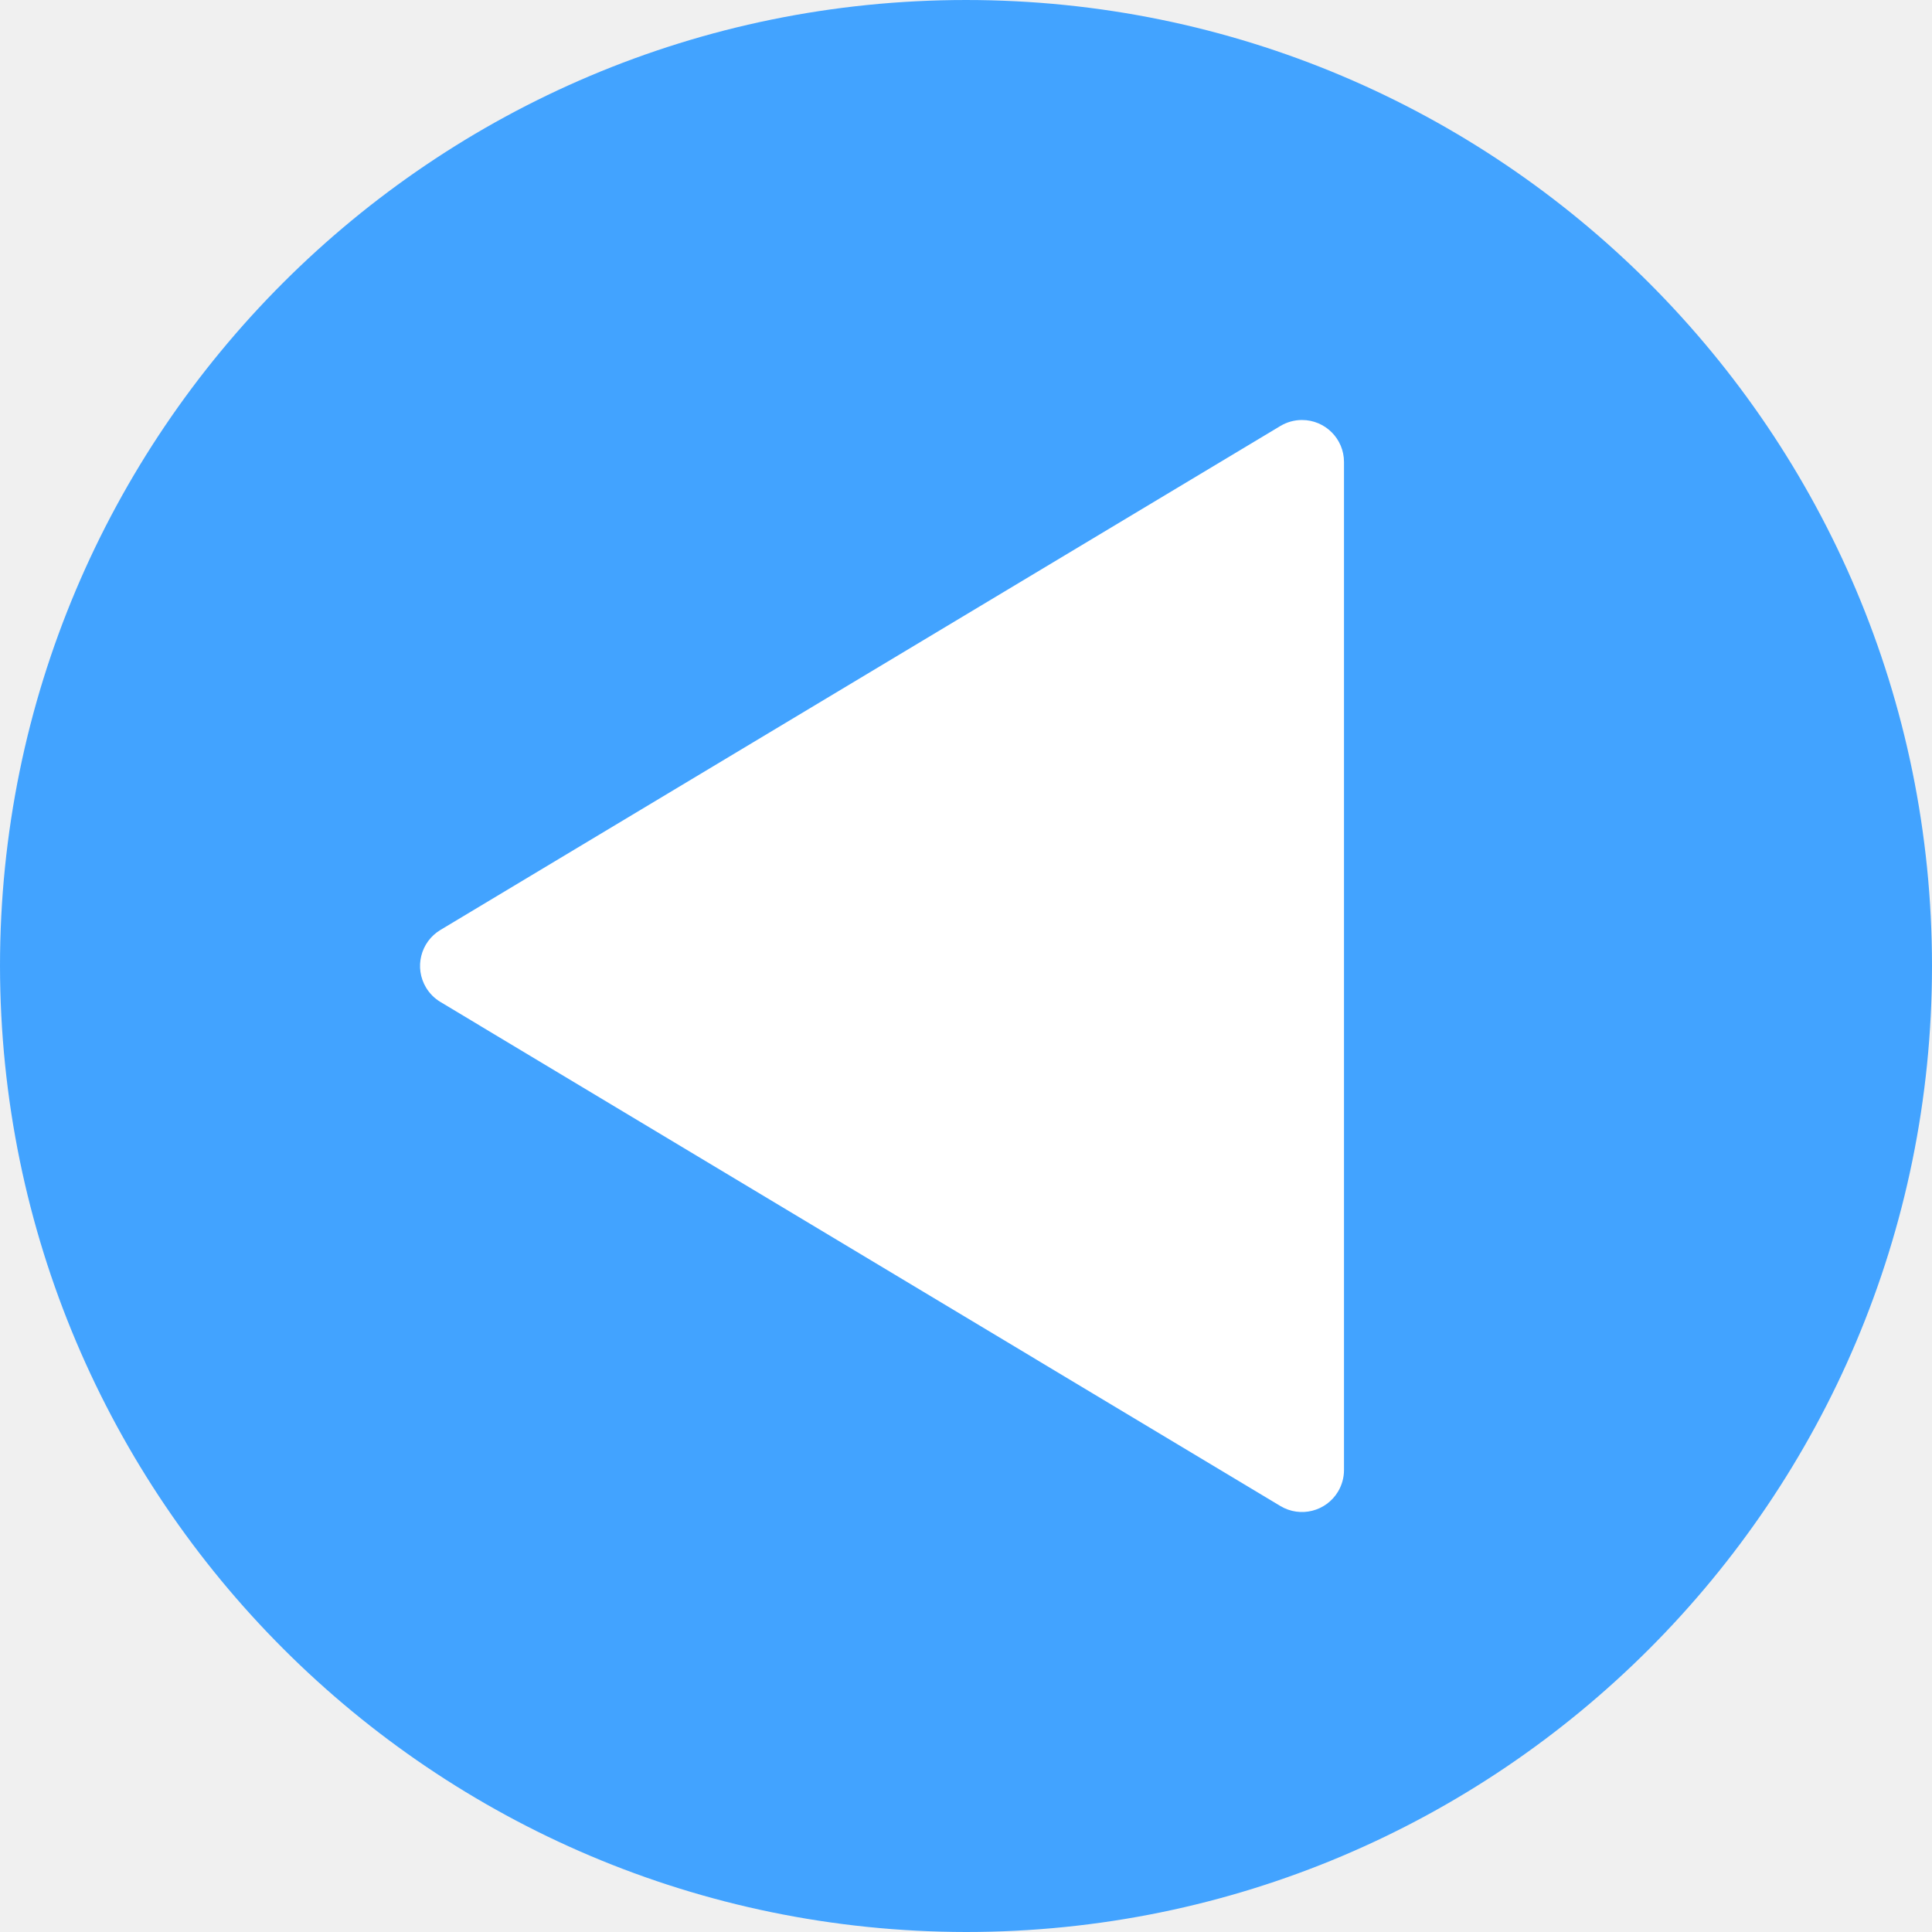
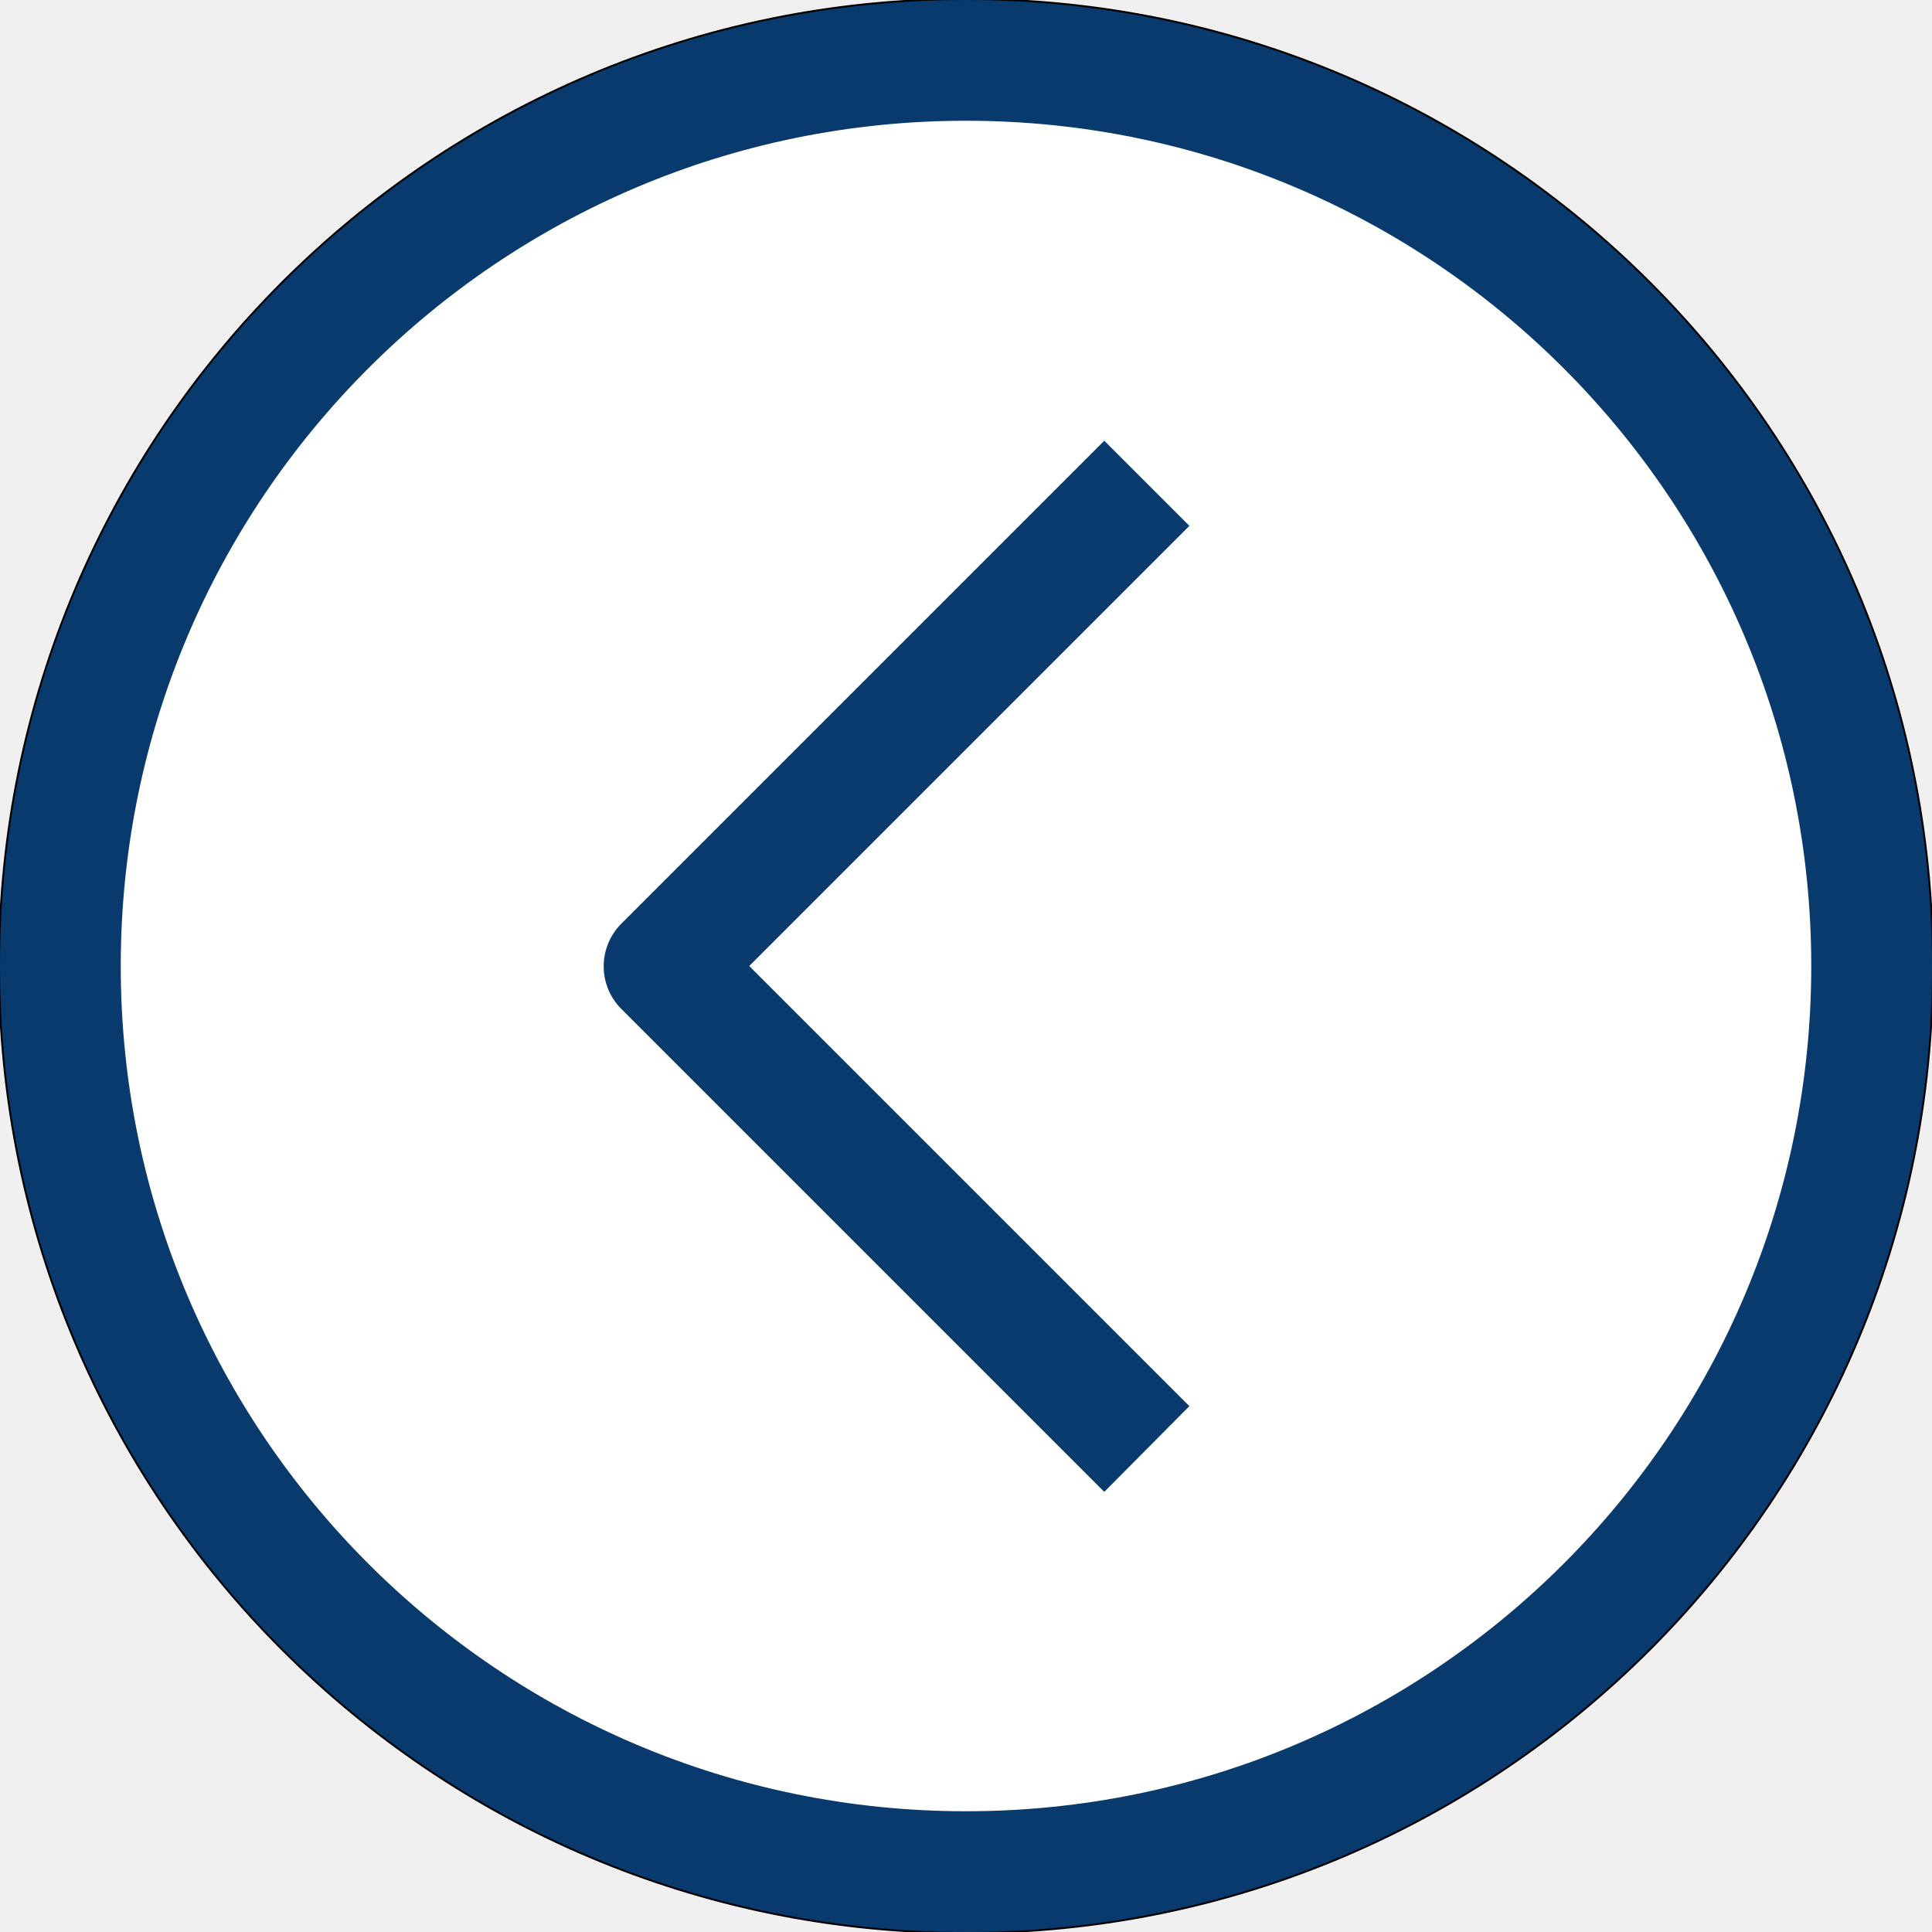
- <svg xmlns="http://www.w3.org/2000/svg" version="1.1" id="Capa_1" x="0px" y="0px" viewBox="0 0 490.667 490.667" style="enable-background:new 0 0 490.667 490.667;" xml:space="preserve" width="512px" height="512px" class="">
-   <g transform="matrix(-1 6.12323e-16 -6.12323e-16 -1 490.667 490.667)">
-     <path style="fill:#42A3FF" d="M245.333,0C109.839,0,0,109.839,0,245.333s109.839,245.333,245.333,245.333  s245.333-109.839,245.333-245.333C490.514,109.903,380.764,0.153,245.333,0z" data-original="#455A64" class="active-path" data-old_color="#455A64" />
-     <path style="fill:#FFFFFF" d="M165.483,108.181c-5.053-3.028-11.604-1.386-14.632,3.667c-0.993,1.657-1.517,3.553-1.517,5.485v256  c0,5.891,4.776,10.667,10.667,10.667c1.931,0.001,3.826-0.523,5.483-1.515l213.333-128c5.049-3.036,6.68-9.589,3.645-14.638  c-0.899-1.495-2.15-2.746-3.645-3.645L165.483,108.181z" data-original="#FAFAFA" class="" data-old_color="#FAFAFA" />
+ <svg xmlns="http://www.w3.org/2000/svg" version="1.1" id="Capa_1" x="0px" y="0px" viewBox="0 0 512 512" style="enable-background:new 0 0 512 512;" xml:space="preserve" width="512" height="512">
+   <g>
+     <g>
+       <g>
+         <g>
+           <circle cx="256" cy="256" r="256" stroke="black" stroke-width="1" fill="#ffffff" />
+           <path d="M256,0C114.615,0,0,114.615,0,256s114.615,256,256,256s256-114.615,256-256S397.385,0,256,0z M256,480     C132.288,480,32,379.712,32,256S132.288,32,256,32s224,100.288,224,224S379.712,480,256,480z" data-original="#000000" class="active-path" style="fill:#083A6E" data-old_color="#000000" />
+           <path d="M292.64,116.8l-128,128c-6.204,6.241-6.204,16.319,0,22.56l128,128l22.56-22.72L198.56,256L315.2,139.36L292.64,116.8z" data-original="#000000" class="active-path" style="fill:#083A6E" data-old_color="#000000" />
+         </g>
+       </g>
+     </g>
  </g>
</svg>
